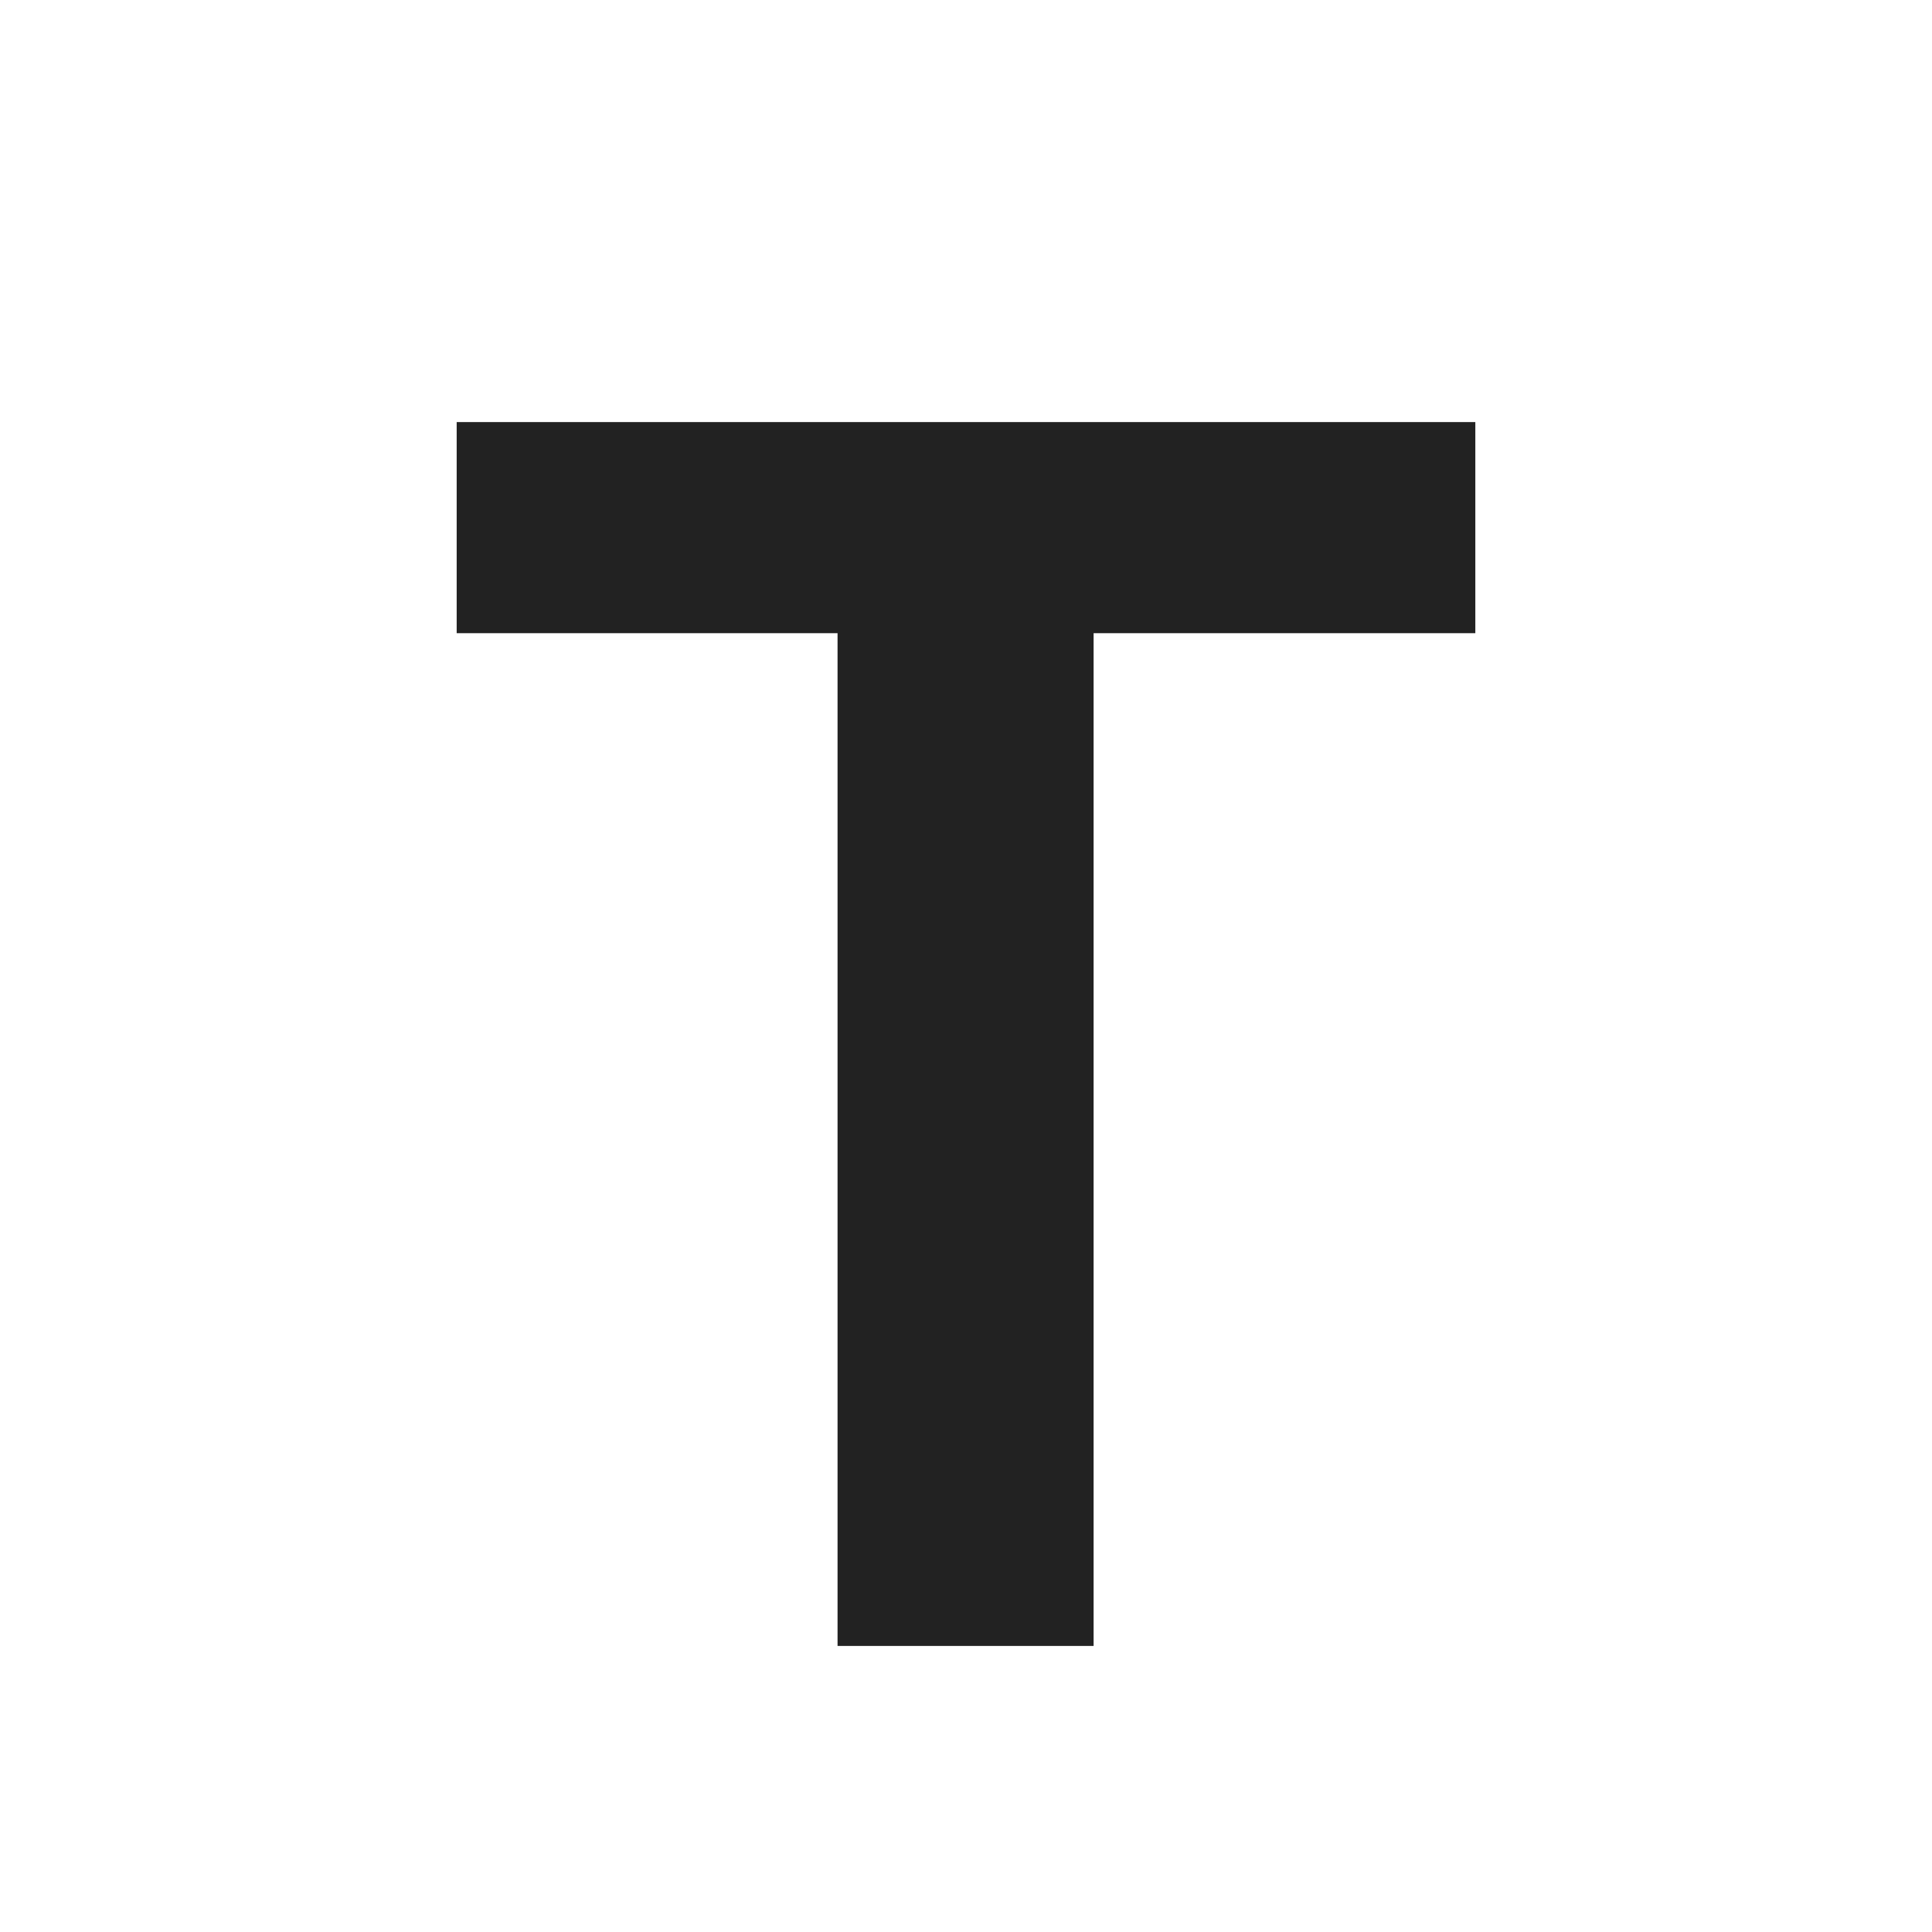
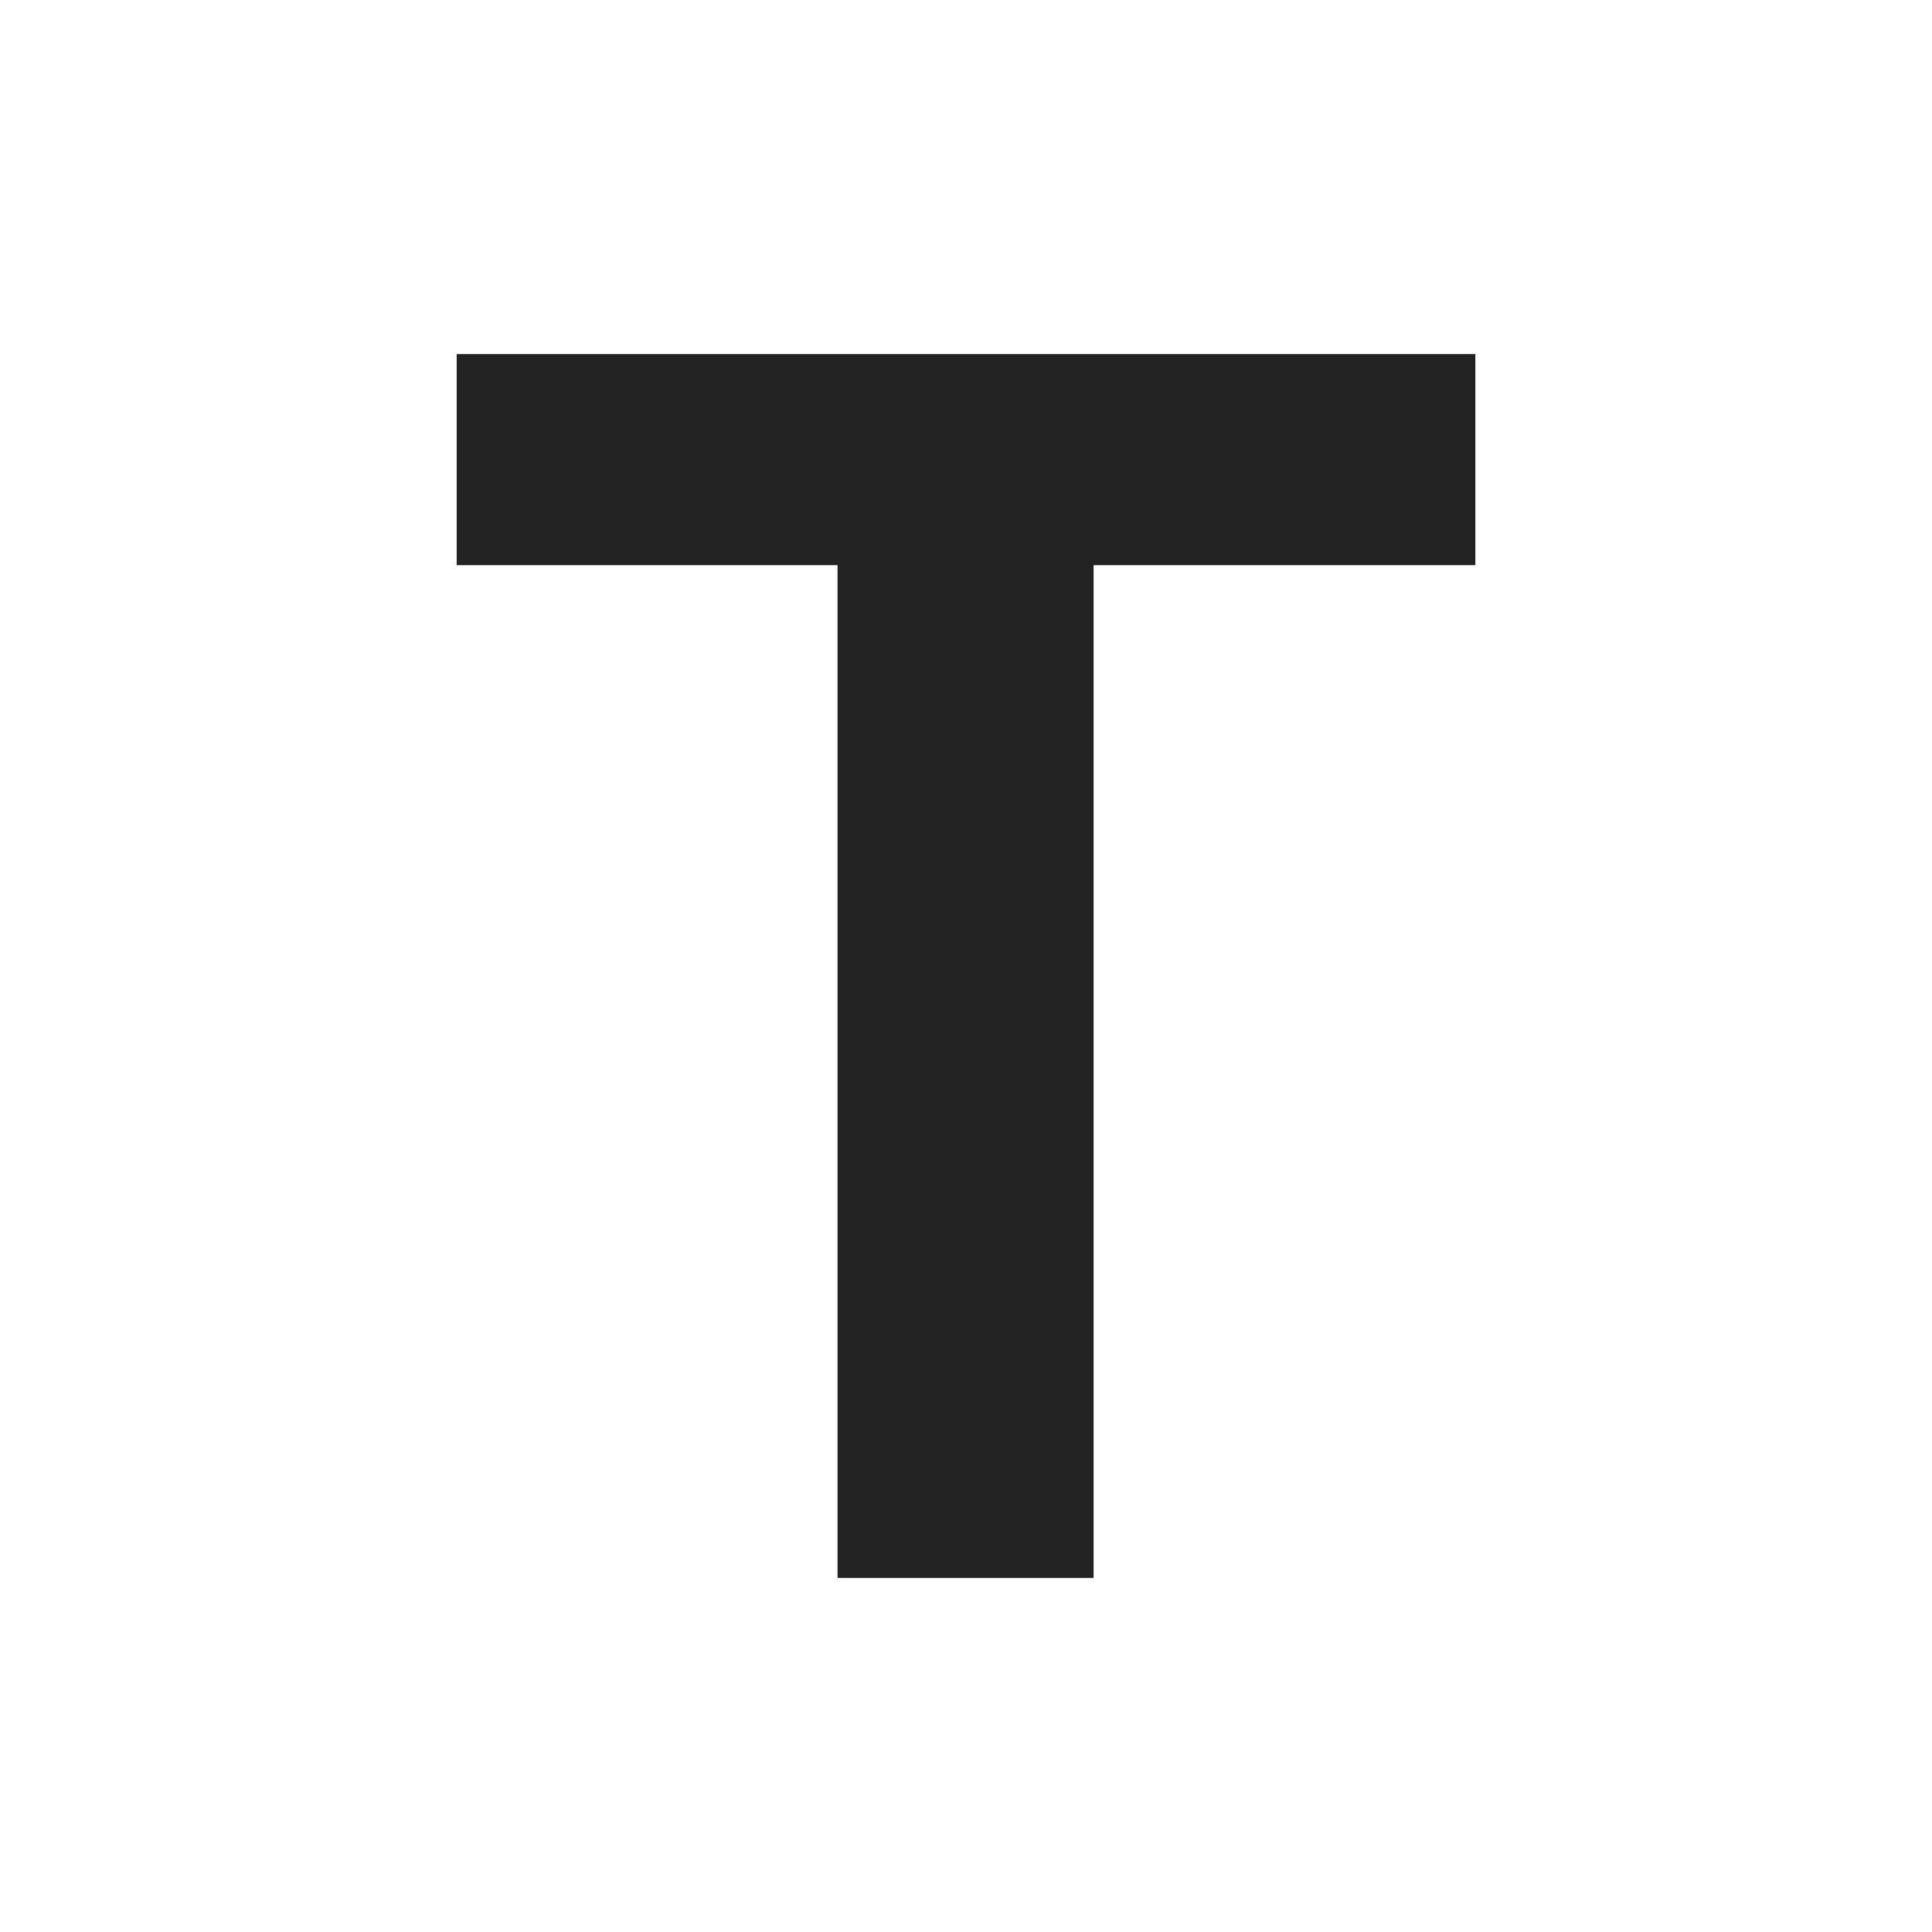
<svg xmlns="http://www.w3.org/2000/svg" width="100%" height="100%" viewBox="0 0 64 64" version="1.1" xml:space="preserve" style="fill-rule:evenodd;clip-rule:evenodd;stroke-linejoin:round;stroke-miterlimit:1.414;">
  <rect id="Artboard2" x="-128" y="-64" width="585.275" height="564.741" style="fill:none;" />
-   <path d="M27.745,54.524l8.482,0l0,-33.549l12.645,0l0,-6.993l-33.744,0l0,6.993l12.617,0l0,33.549Z" style="fill:#222;fill-rule:nonzero;" />
+   <path d="M27.745,52.271l8.482,0l0,-33.549l12.645,0l0,-6.993l-33.744,0l0,6.993l12.617,0l0,33.549Z" style="fill:#222;fill-rule:nonzero;" />
</svg>
